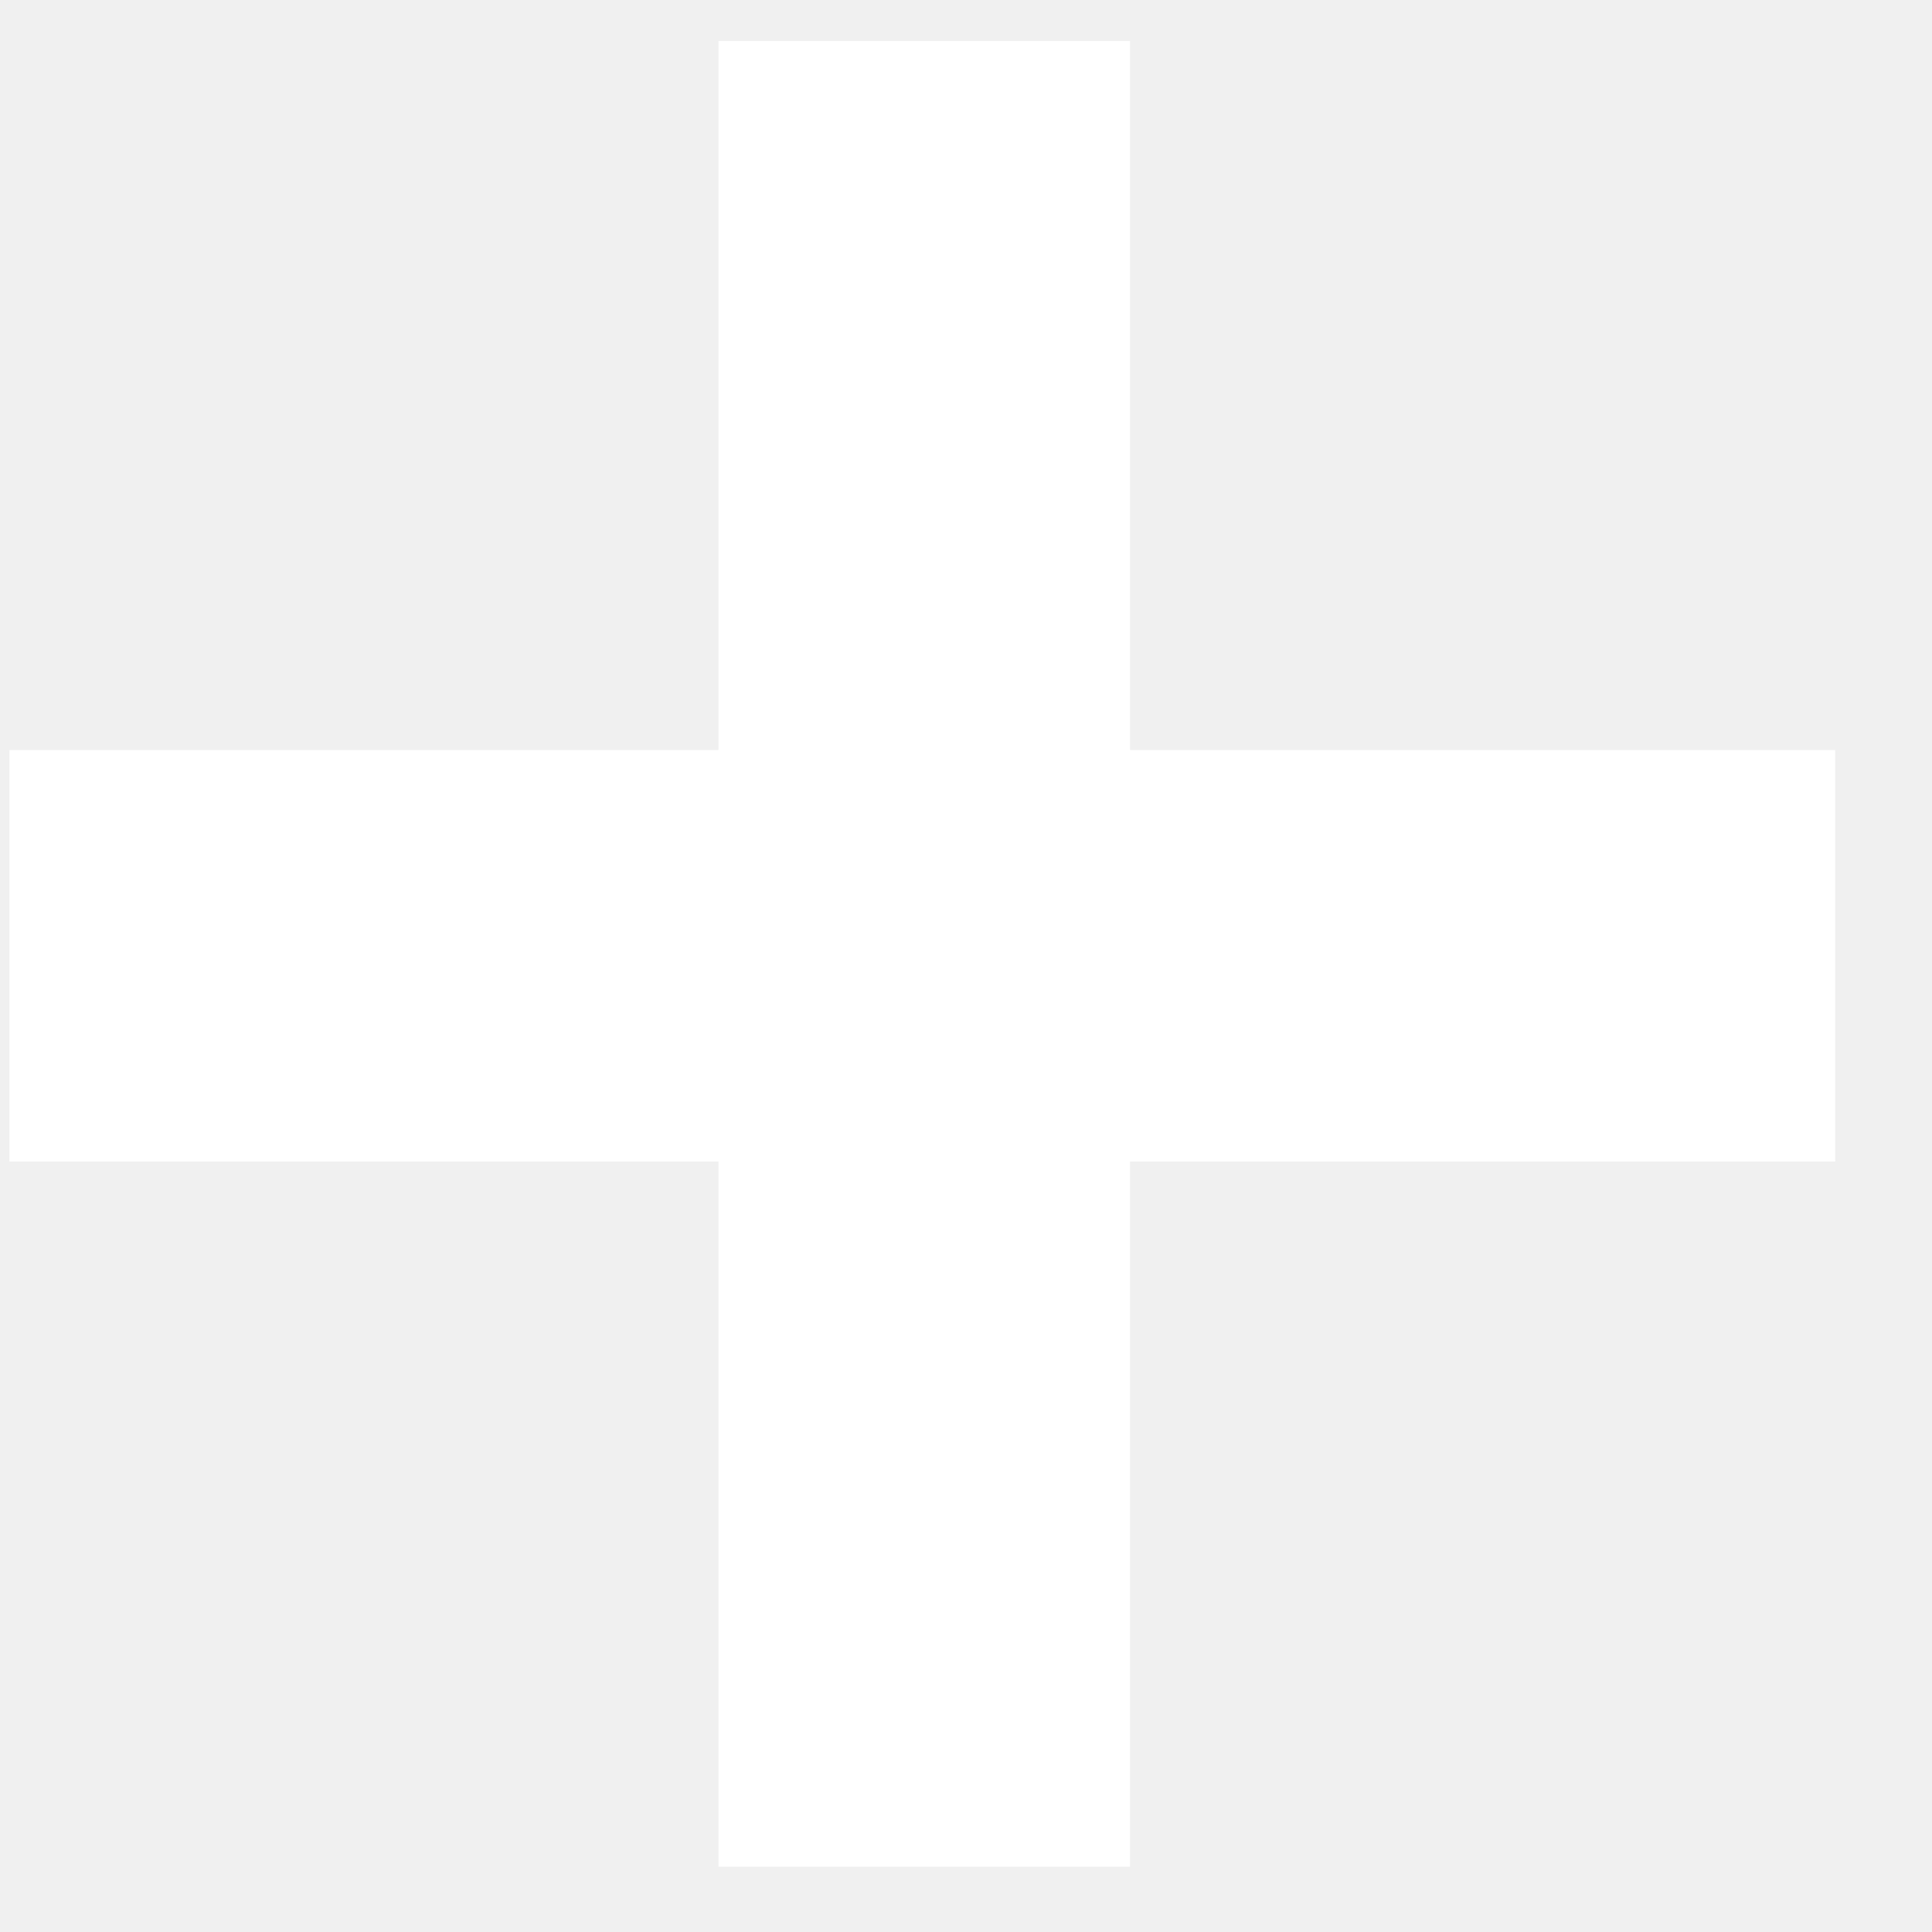
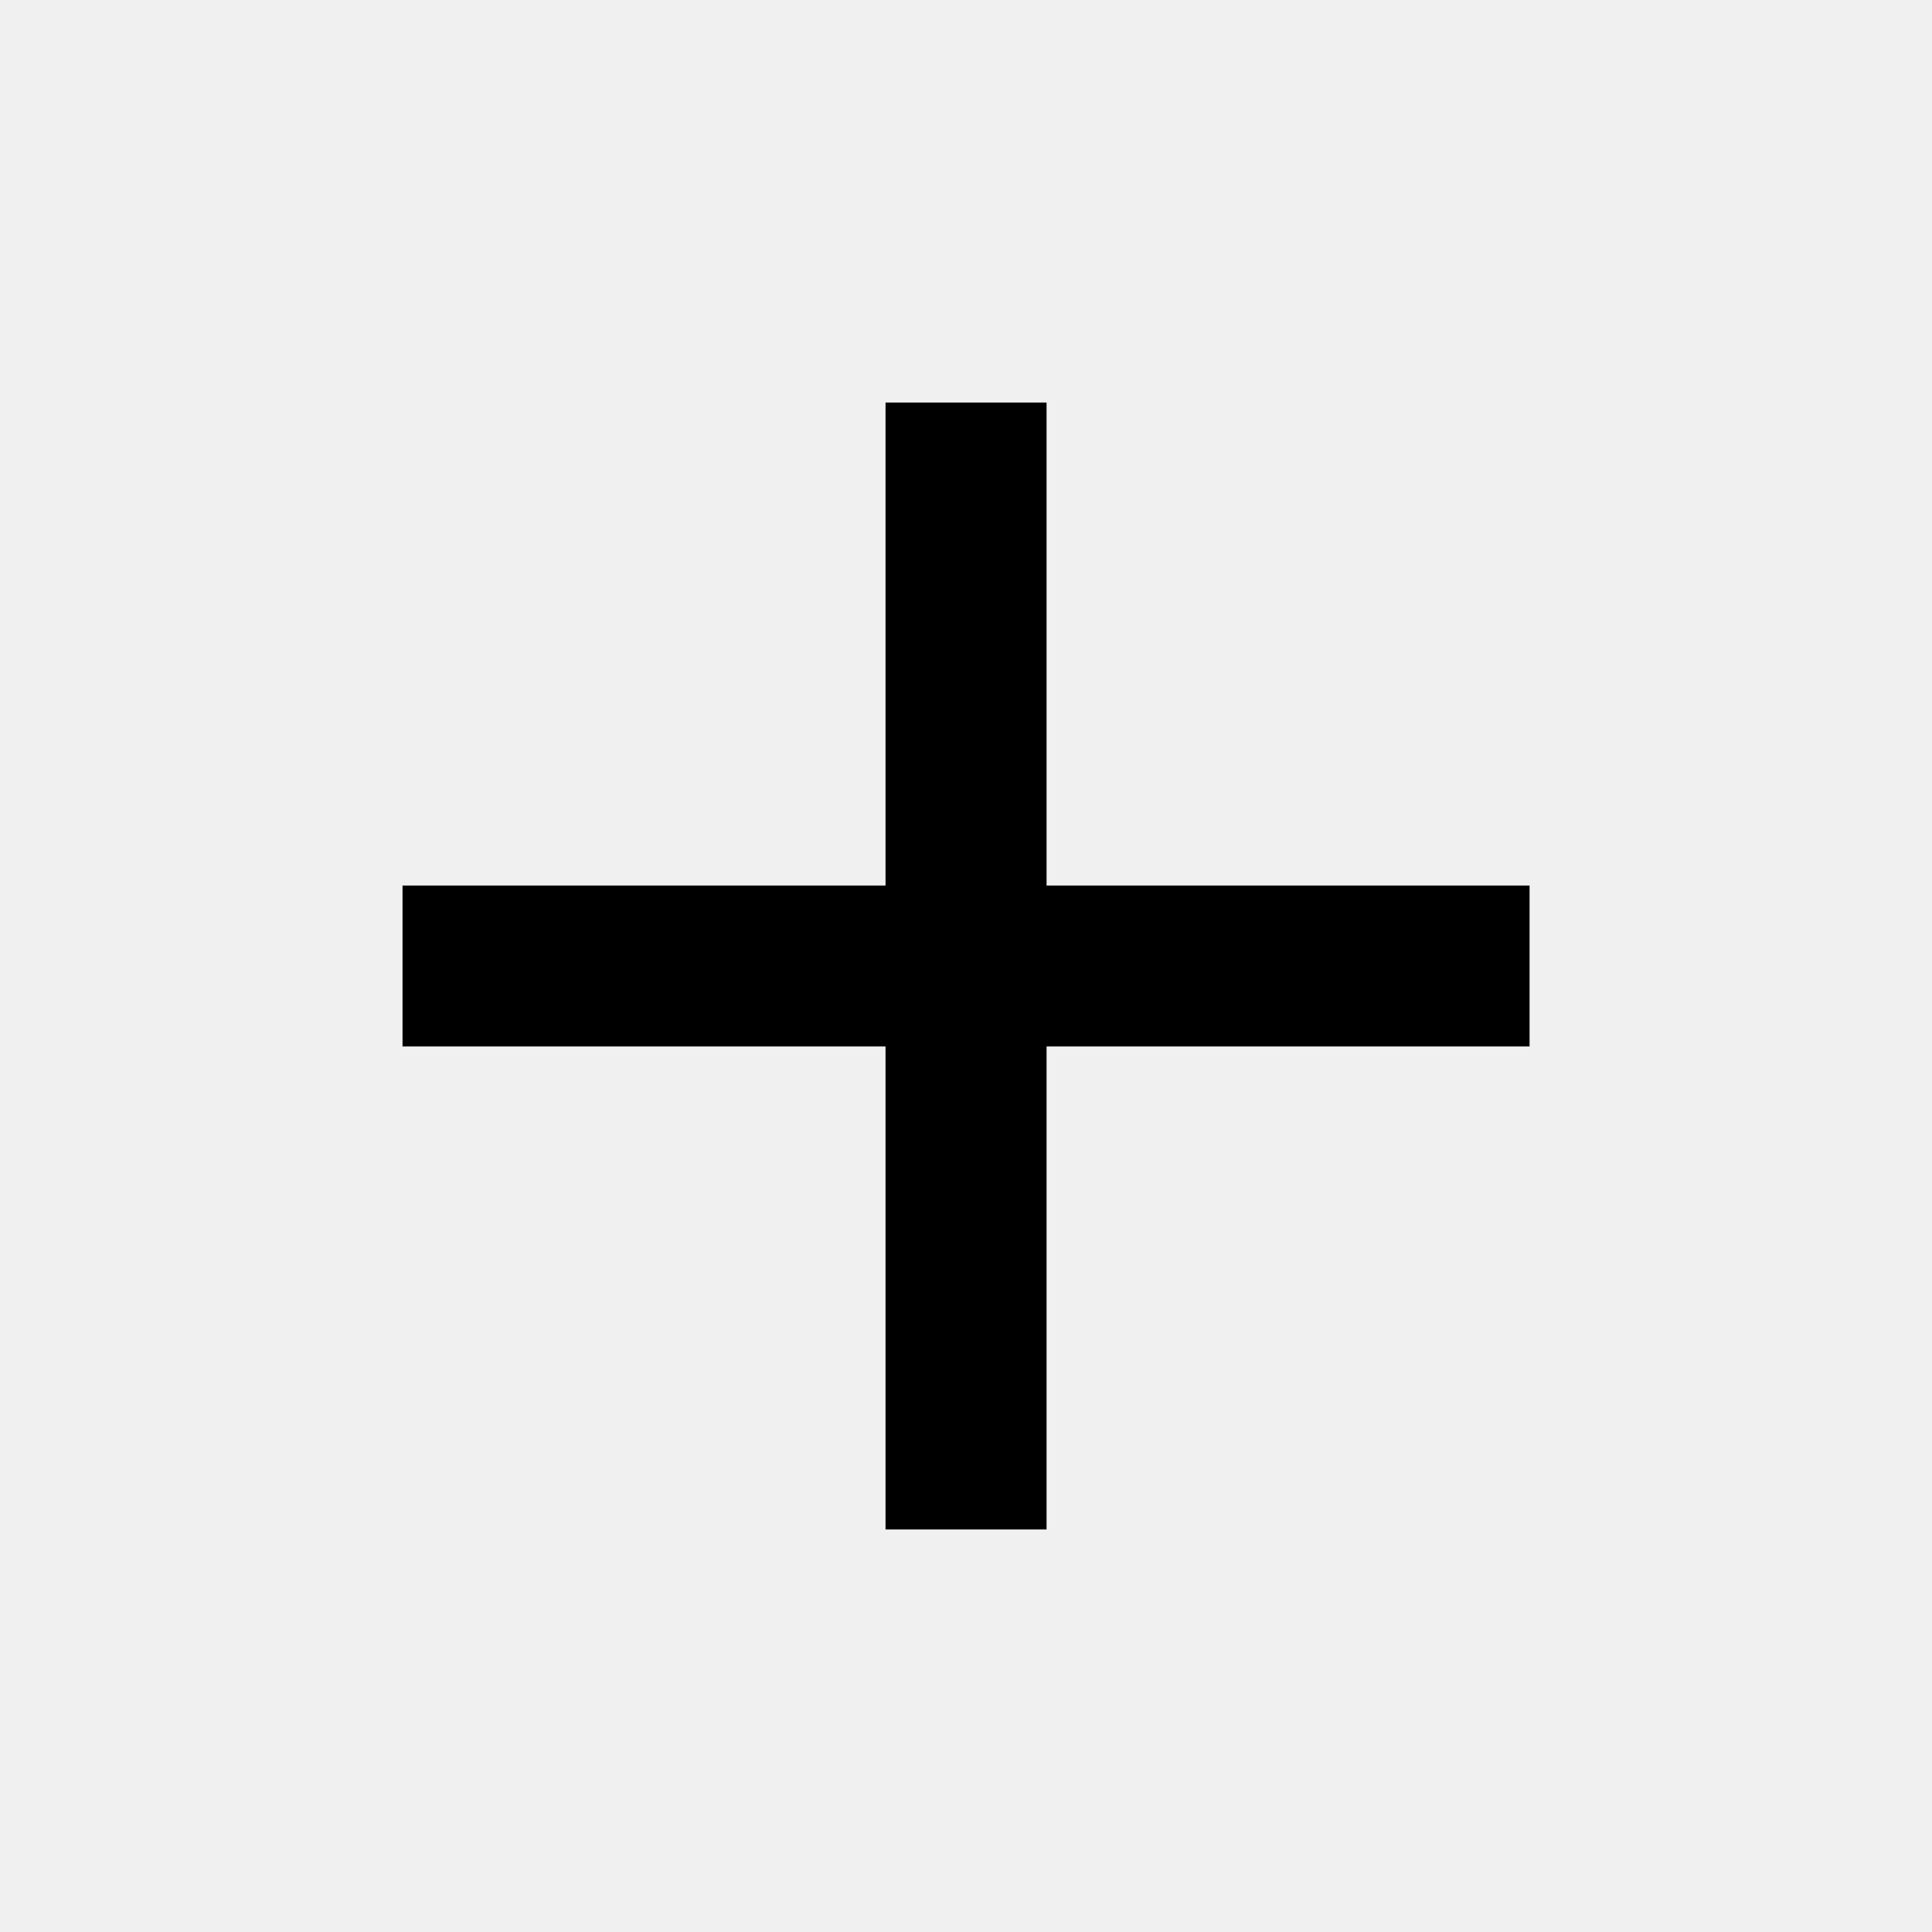
- <svg xmlns="http://www.w3.org/2000/svg" width="9" height="9" viewBox="0 0 9 9" fill="none">
-   <path d="M5.264 8.696H3.347V5.411H0.044V3.494H3.347V0.191H5.264V3.494H8.549V5.411H5.264V8.696Z" fill="white" />
+ <svg xmlns="http://www.w3.org/2000/svg" width="20" height="20" viewBox="0 0 20 20" fill="none">
+   <path d="M15.834 10.833H10.834V15.833H9.167V10.833H4.167V9.167H9.167V4.167H10.834V9.167H15.834V10.833Z" fill="currentColor" />
</svg>
